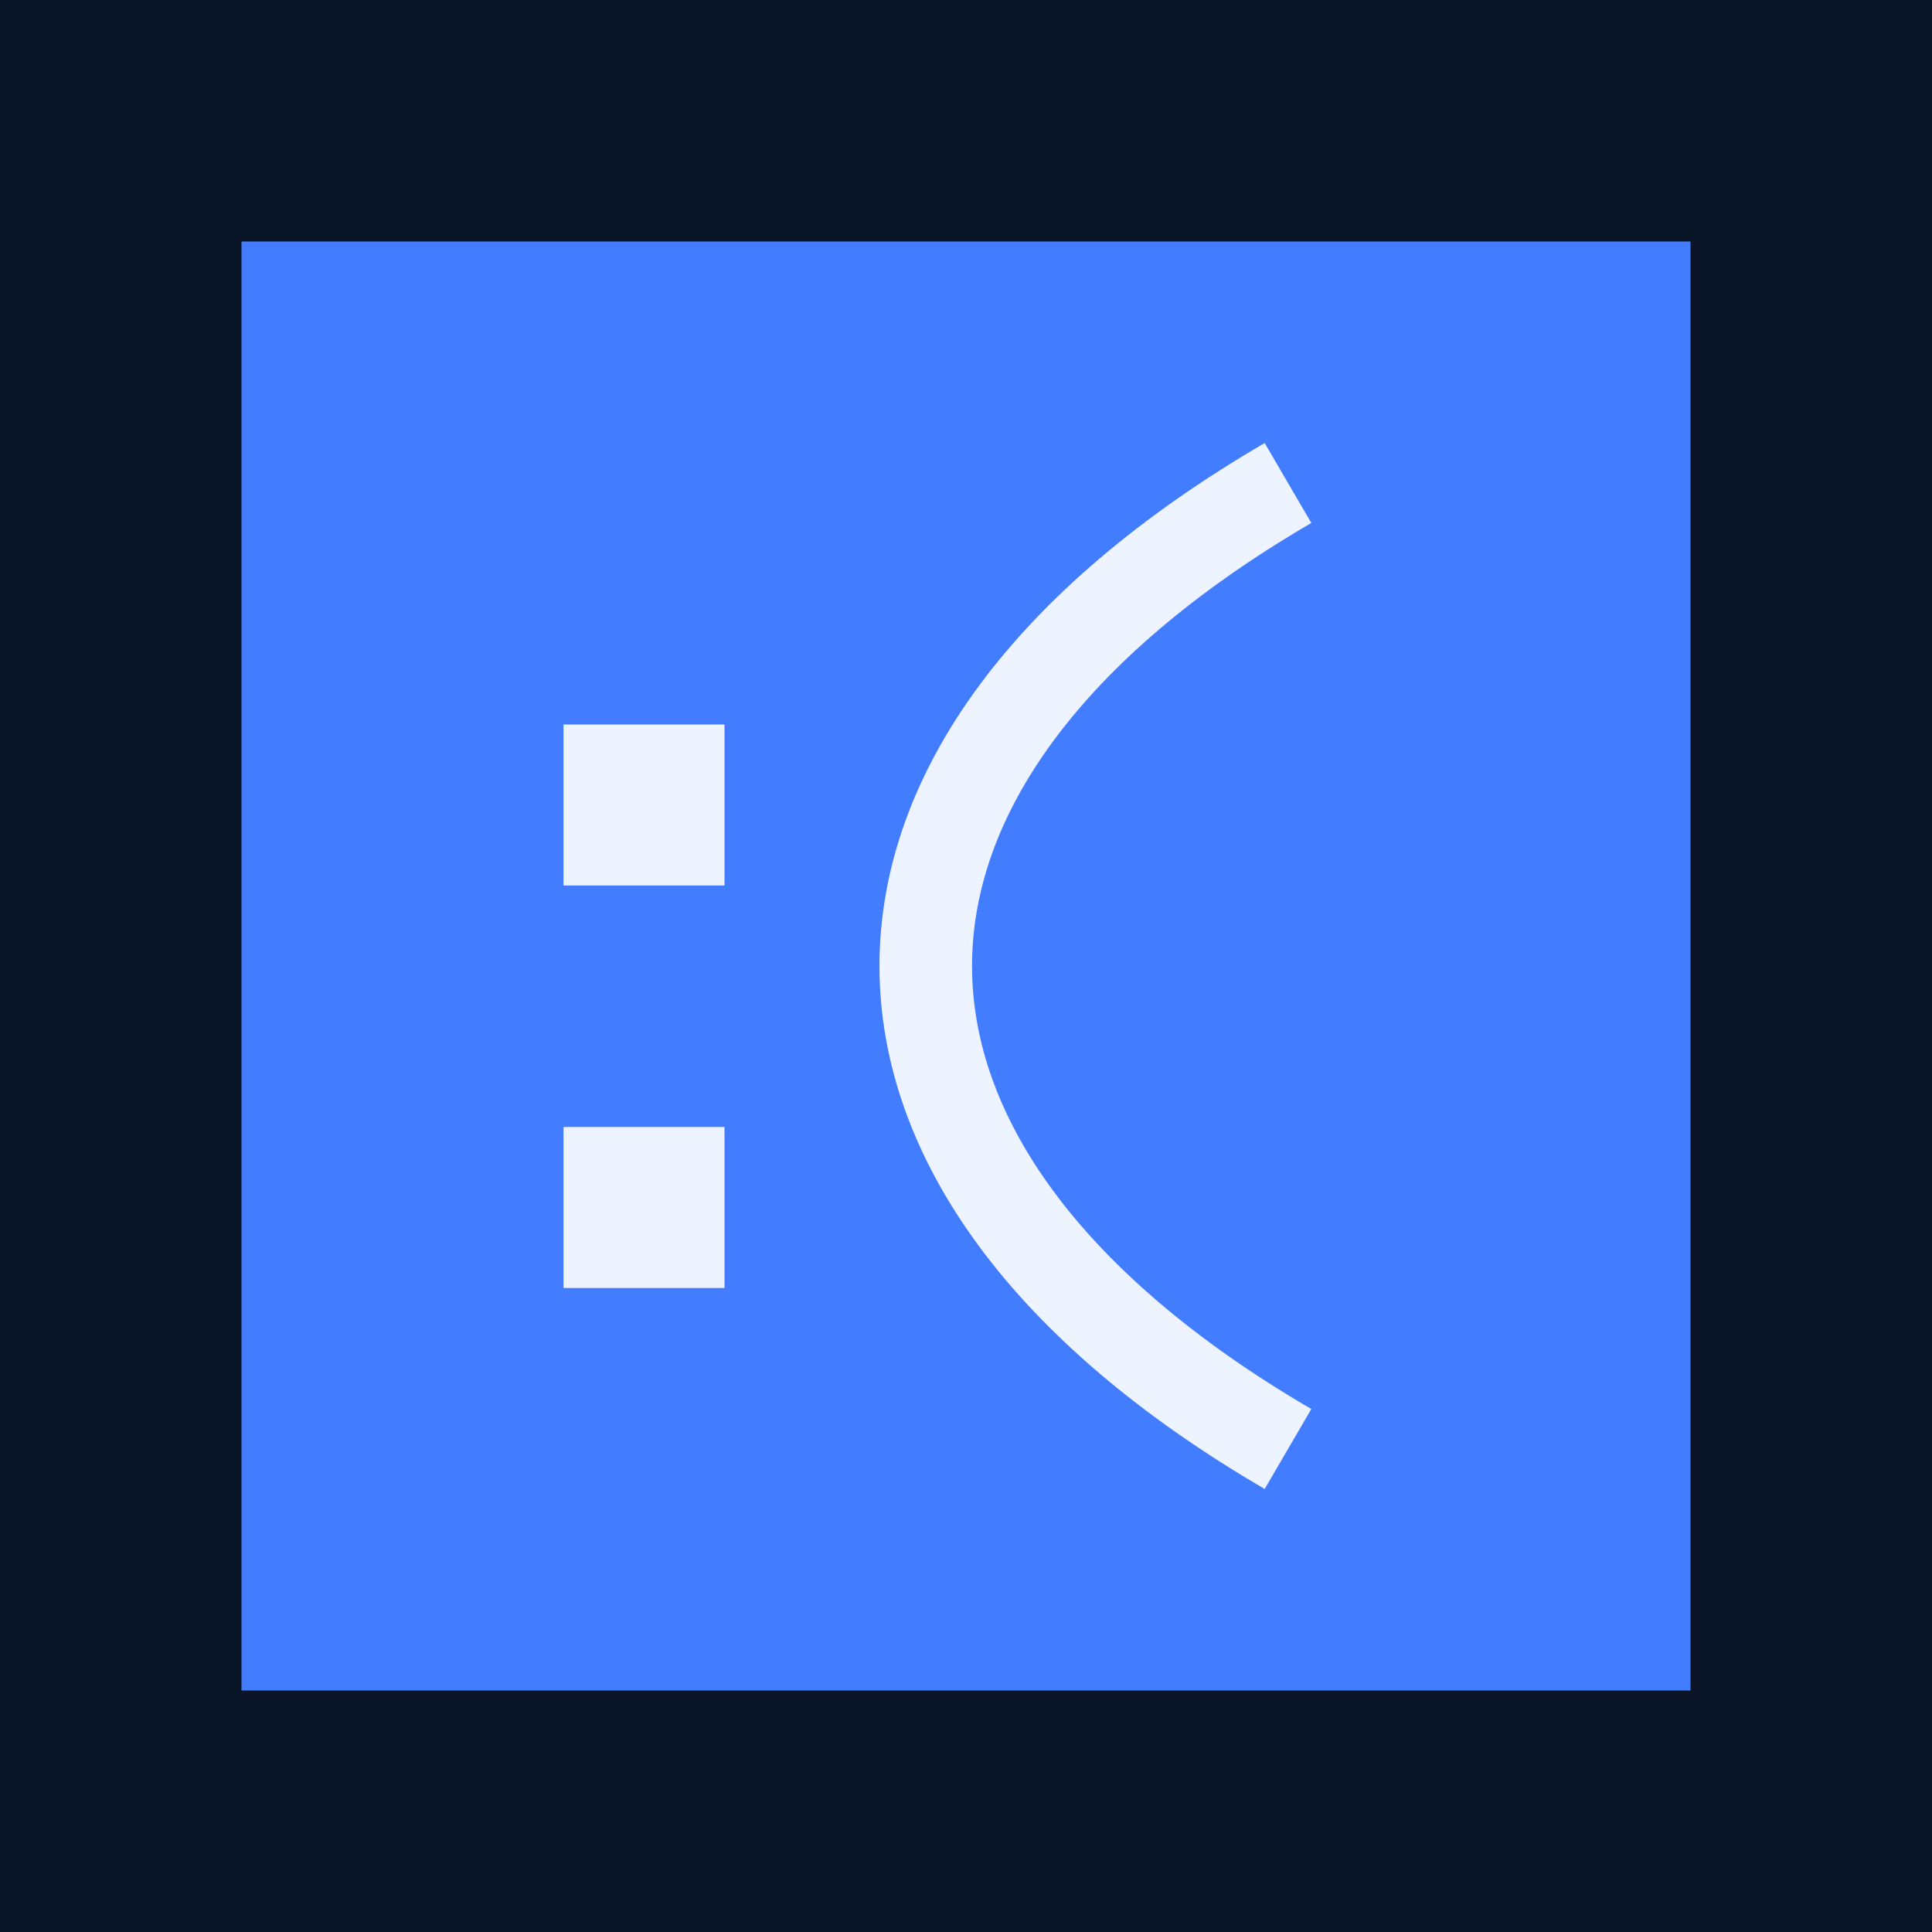
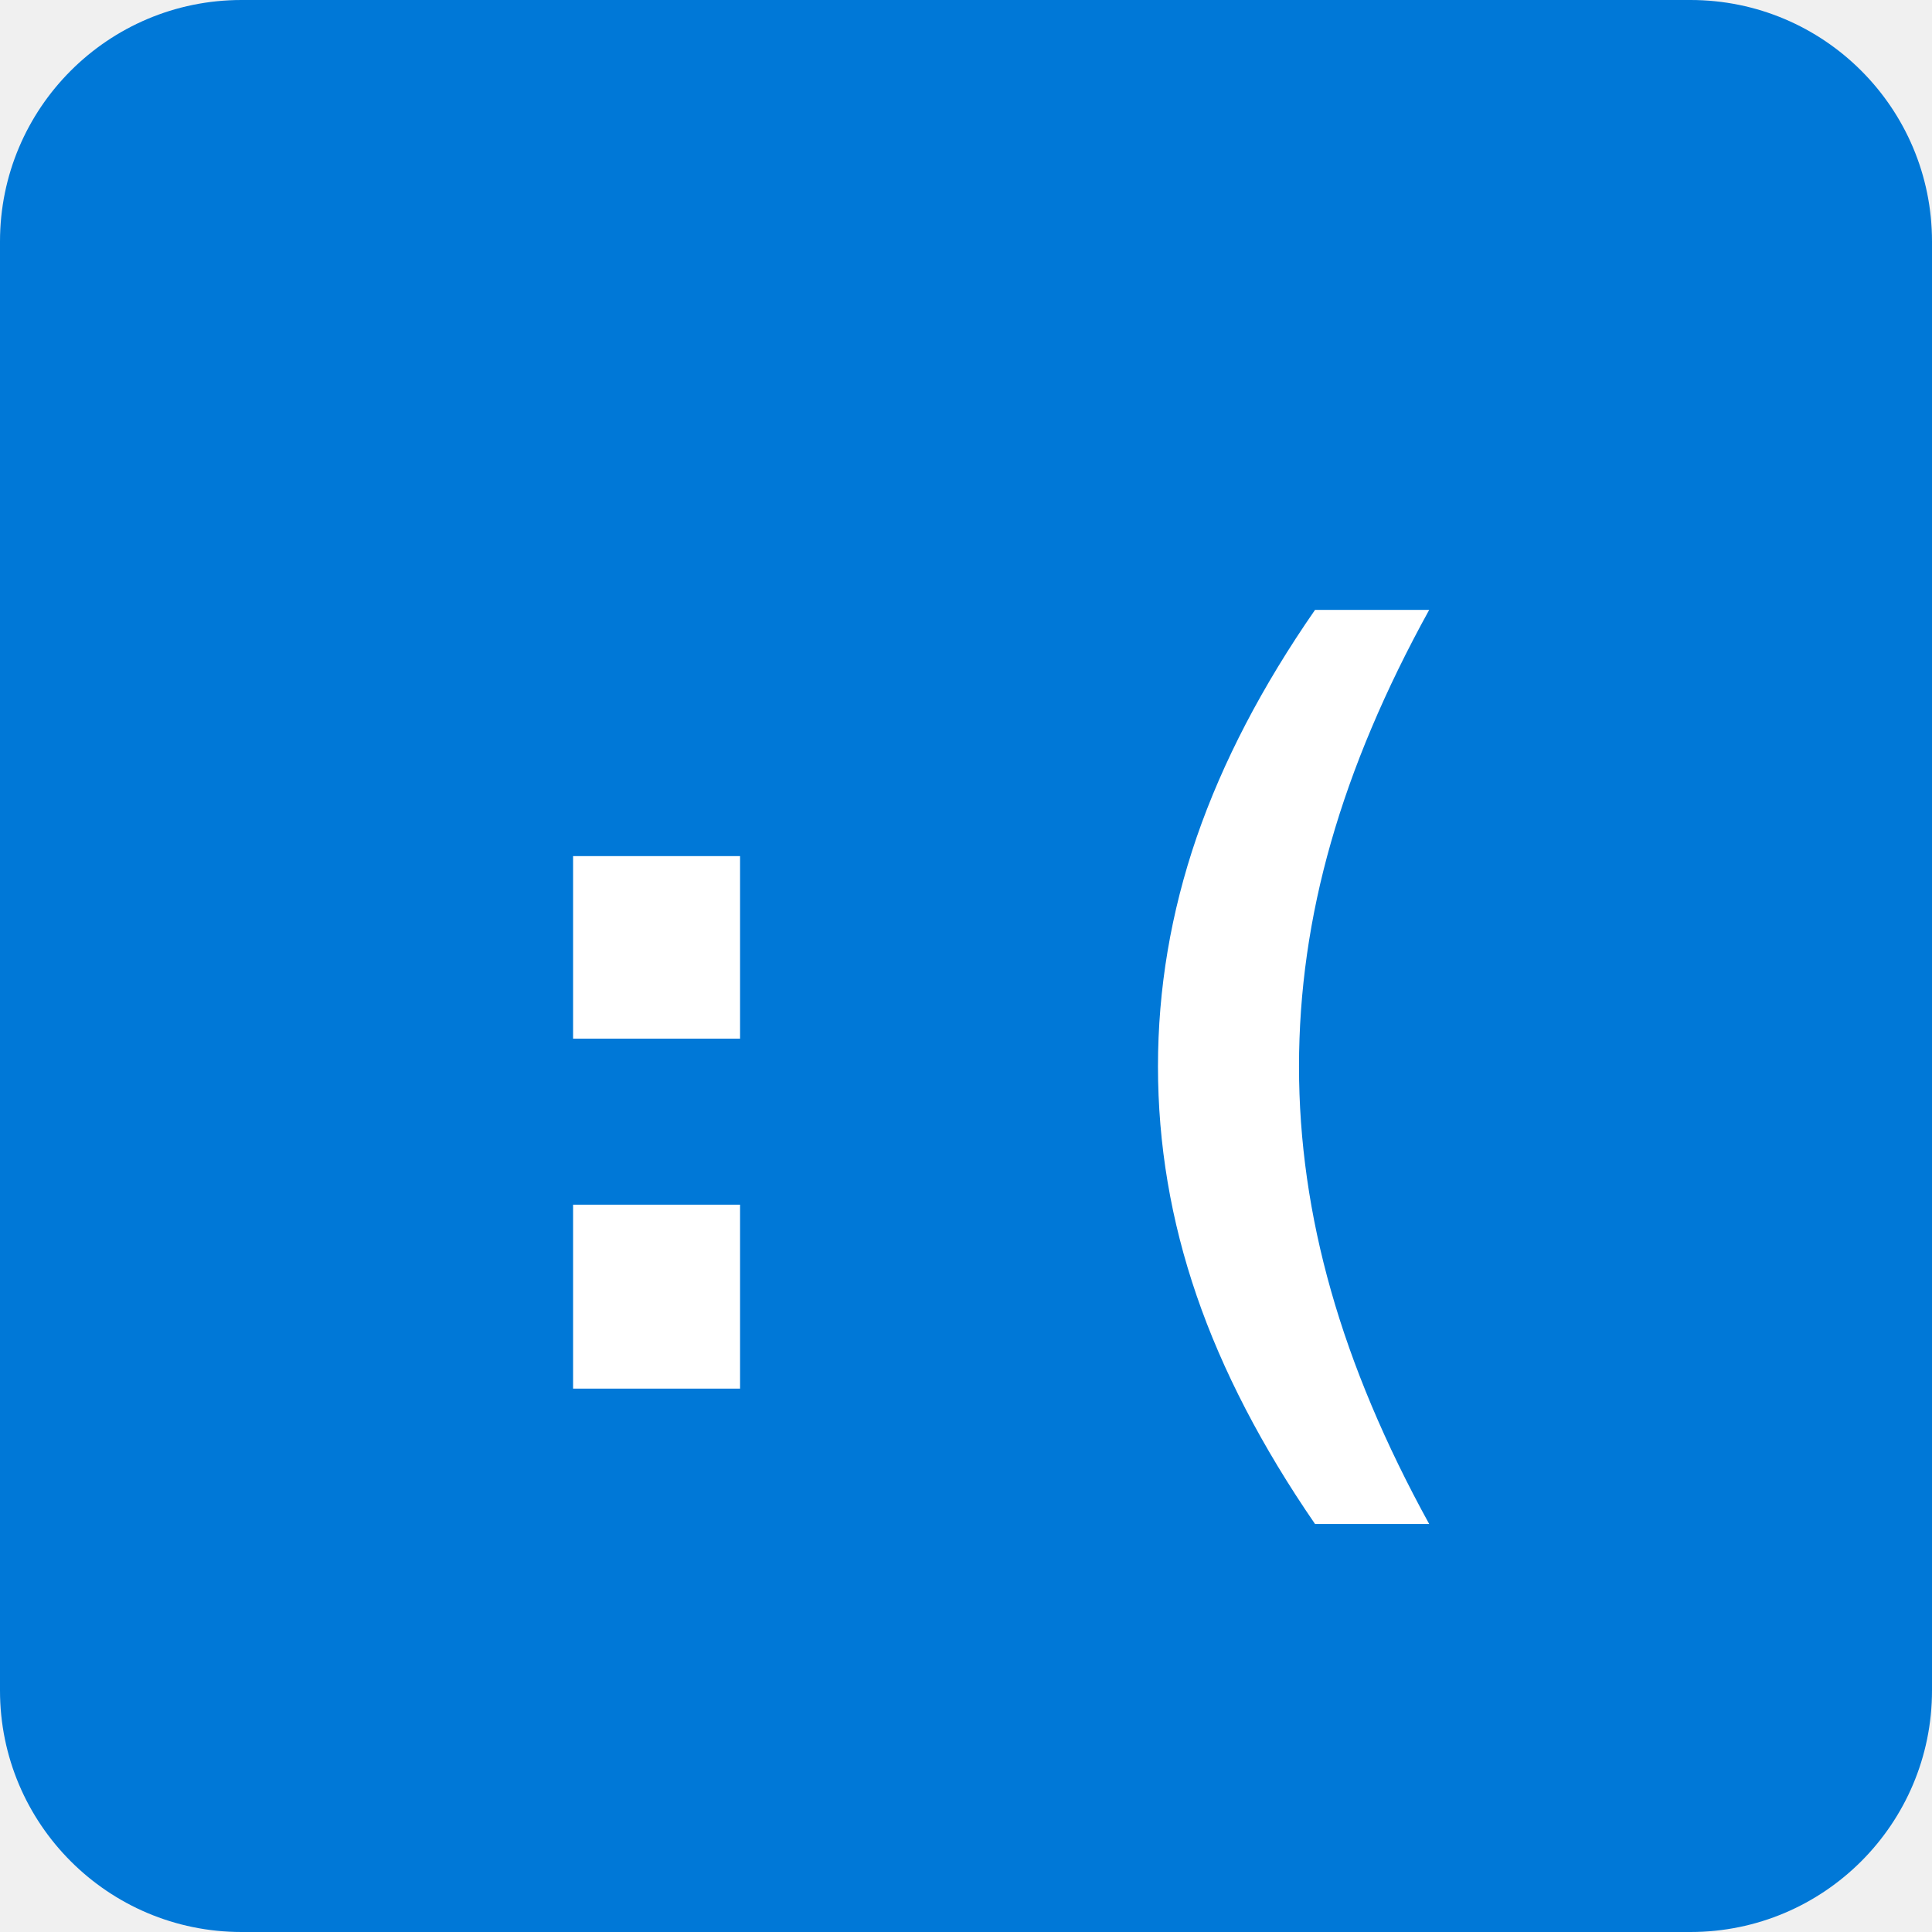
- <svg xmlns="http://www.w3.org/2000/svg" viewBox="0 0 48 48">
-   <path fill="#0a1528" d="M0 0h48v48H0z" />
-   <path fill="#427cff" d="M6 6h36v36H6z" />
-   <path fill="#edf4ff" d="M14 18h4v4h-4zm0 10h4v4h-4z" />
-   <path d="M32 12c-12 7-12 17 0 24" stroke="#edf4ff" stroke-width="2.3" fill="none" />
+ <svg xmlns="http://www.w3.org/2000/svg" viewBox="0 0 64 64">
+   <rect width="64" height="64" rx="8" fill="#0078d7" />
+   <text x="32" y="46" font-family="monospace" font-size="34" font-weight="700" fill="#fff" text-anchor="middle">:(</text>
</svg>
